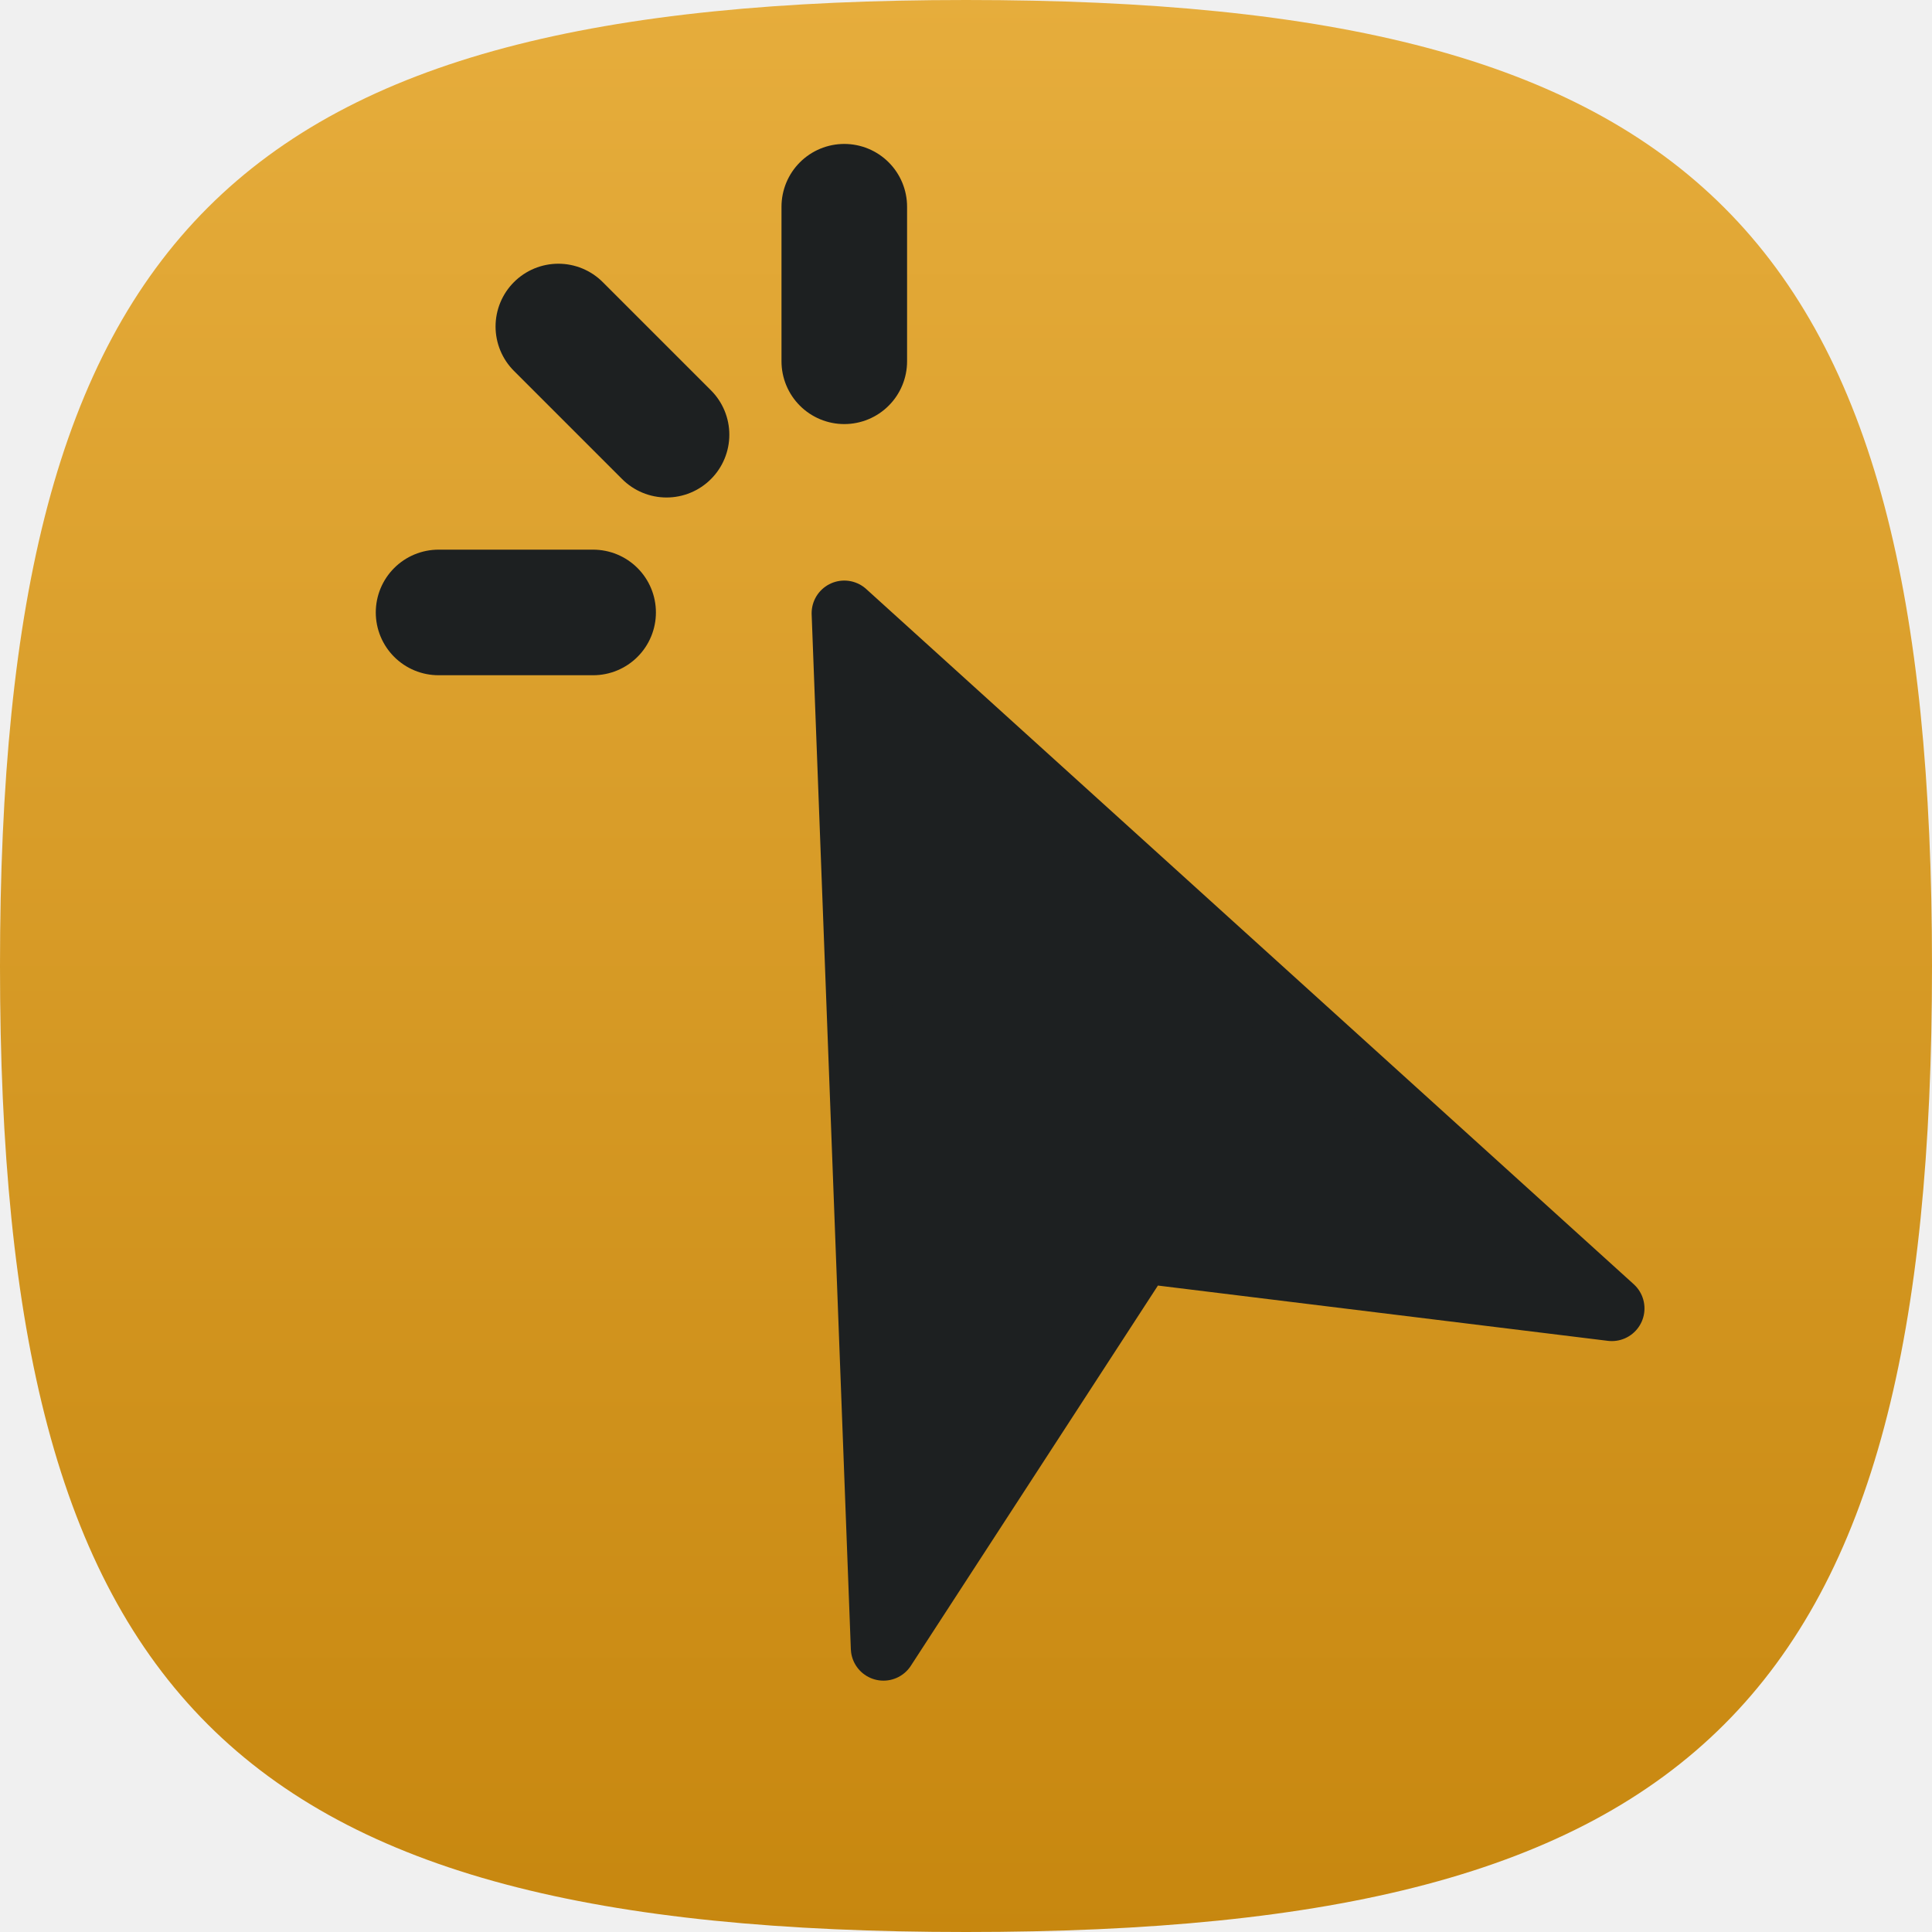
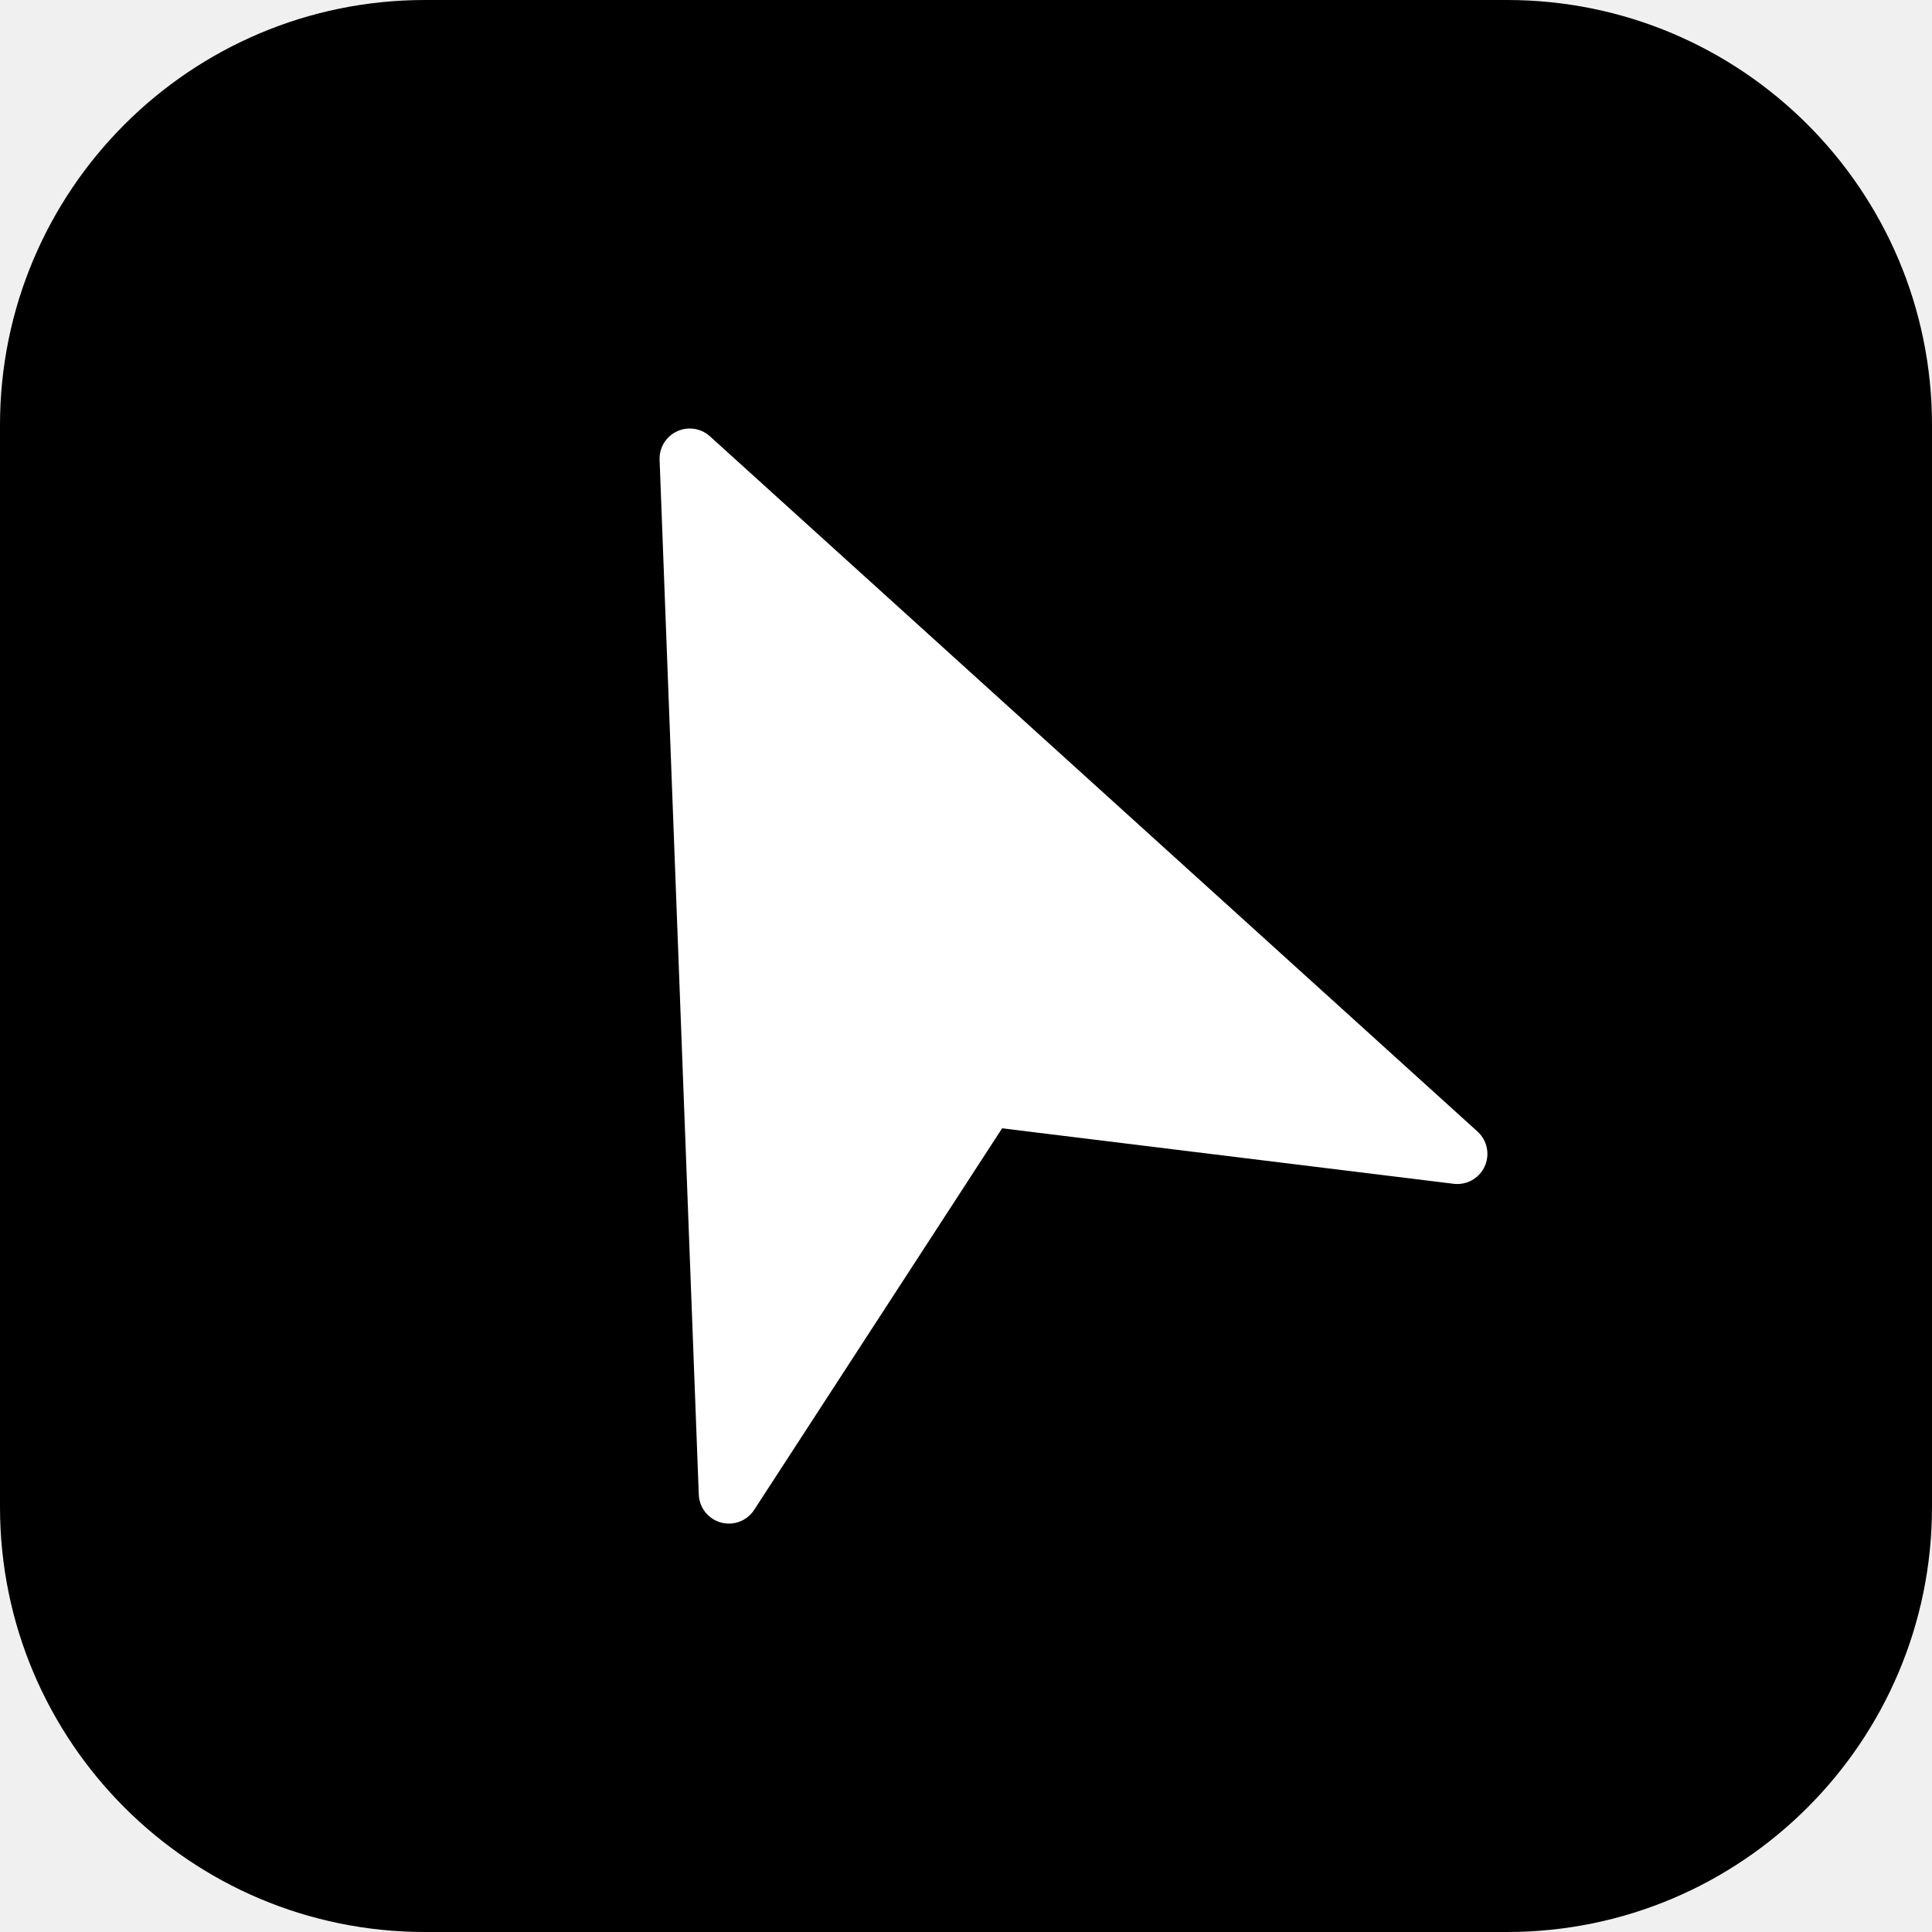
<svg xmlns="http://www.w3.org/2000/svg" viewBox="0 0 100 100">
-   <defs>
-     <linearGradient id="g" x1="0" y1="0" x2="0" y2="1">
-       <stop offset="0" stop-color="#e6ad3c" />
-       <stop offset="1" stop-color="#c7870f" />
-     </linearGradient>
-   </defs>
-   <path d="M50 0C88 0 100 12 100 50S88 100 50 100 0 88 0 50 12 0 50 0Z" fill="url(#g)" />
-   <g transform="translate(39.80 27.84) scale(2.6)">
-     <path d="M1.5 1.5 L16.78 15.34 L7.42 14.19 L2.28 22.1 Z" fill="#1d2021" stroke="#1d2021" stroke-width="1.3" stroke-linejoin="round" />
-   </g>
-   <g stroke="#1d2021" stroke-width="6.5" stroke-linecap="round">
-     <line x1="43.7" y1="18.7" x2="43.7" y2="10.7" />
-     <line x1="34.5" y1="22.5" x2="28.9" y2="16.9" />
-     <line x1="30.7" y1="31.7" x2="22.7" y2="31.7" />
+   <rect width="100" height="100" rx="22" fill="#000" />
+   <g transform="translate(31.8 19.84) scale(2.6)">
+     <path d="M1.5 1.5 L16.78 15.34 L7.42 14.19 L2.28 22.1 Z" fill="#fff" stroke="#fff" stroke-width="1.2" stroke-linejoin="round" />
  </g>
</svg>
